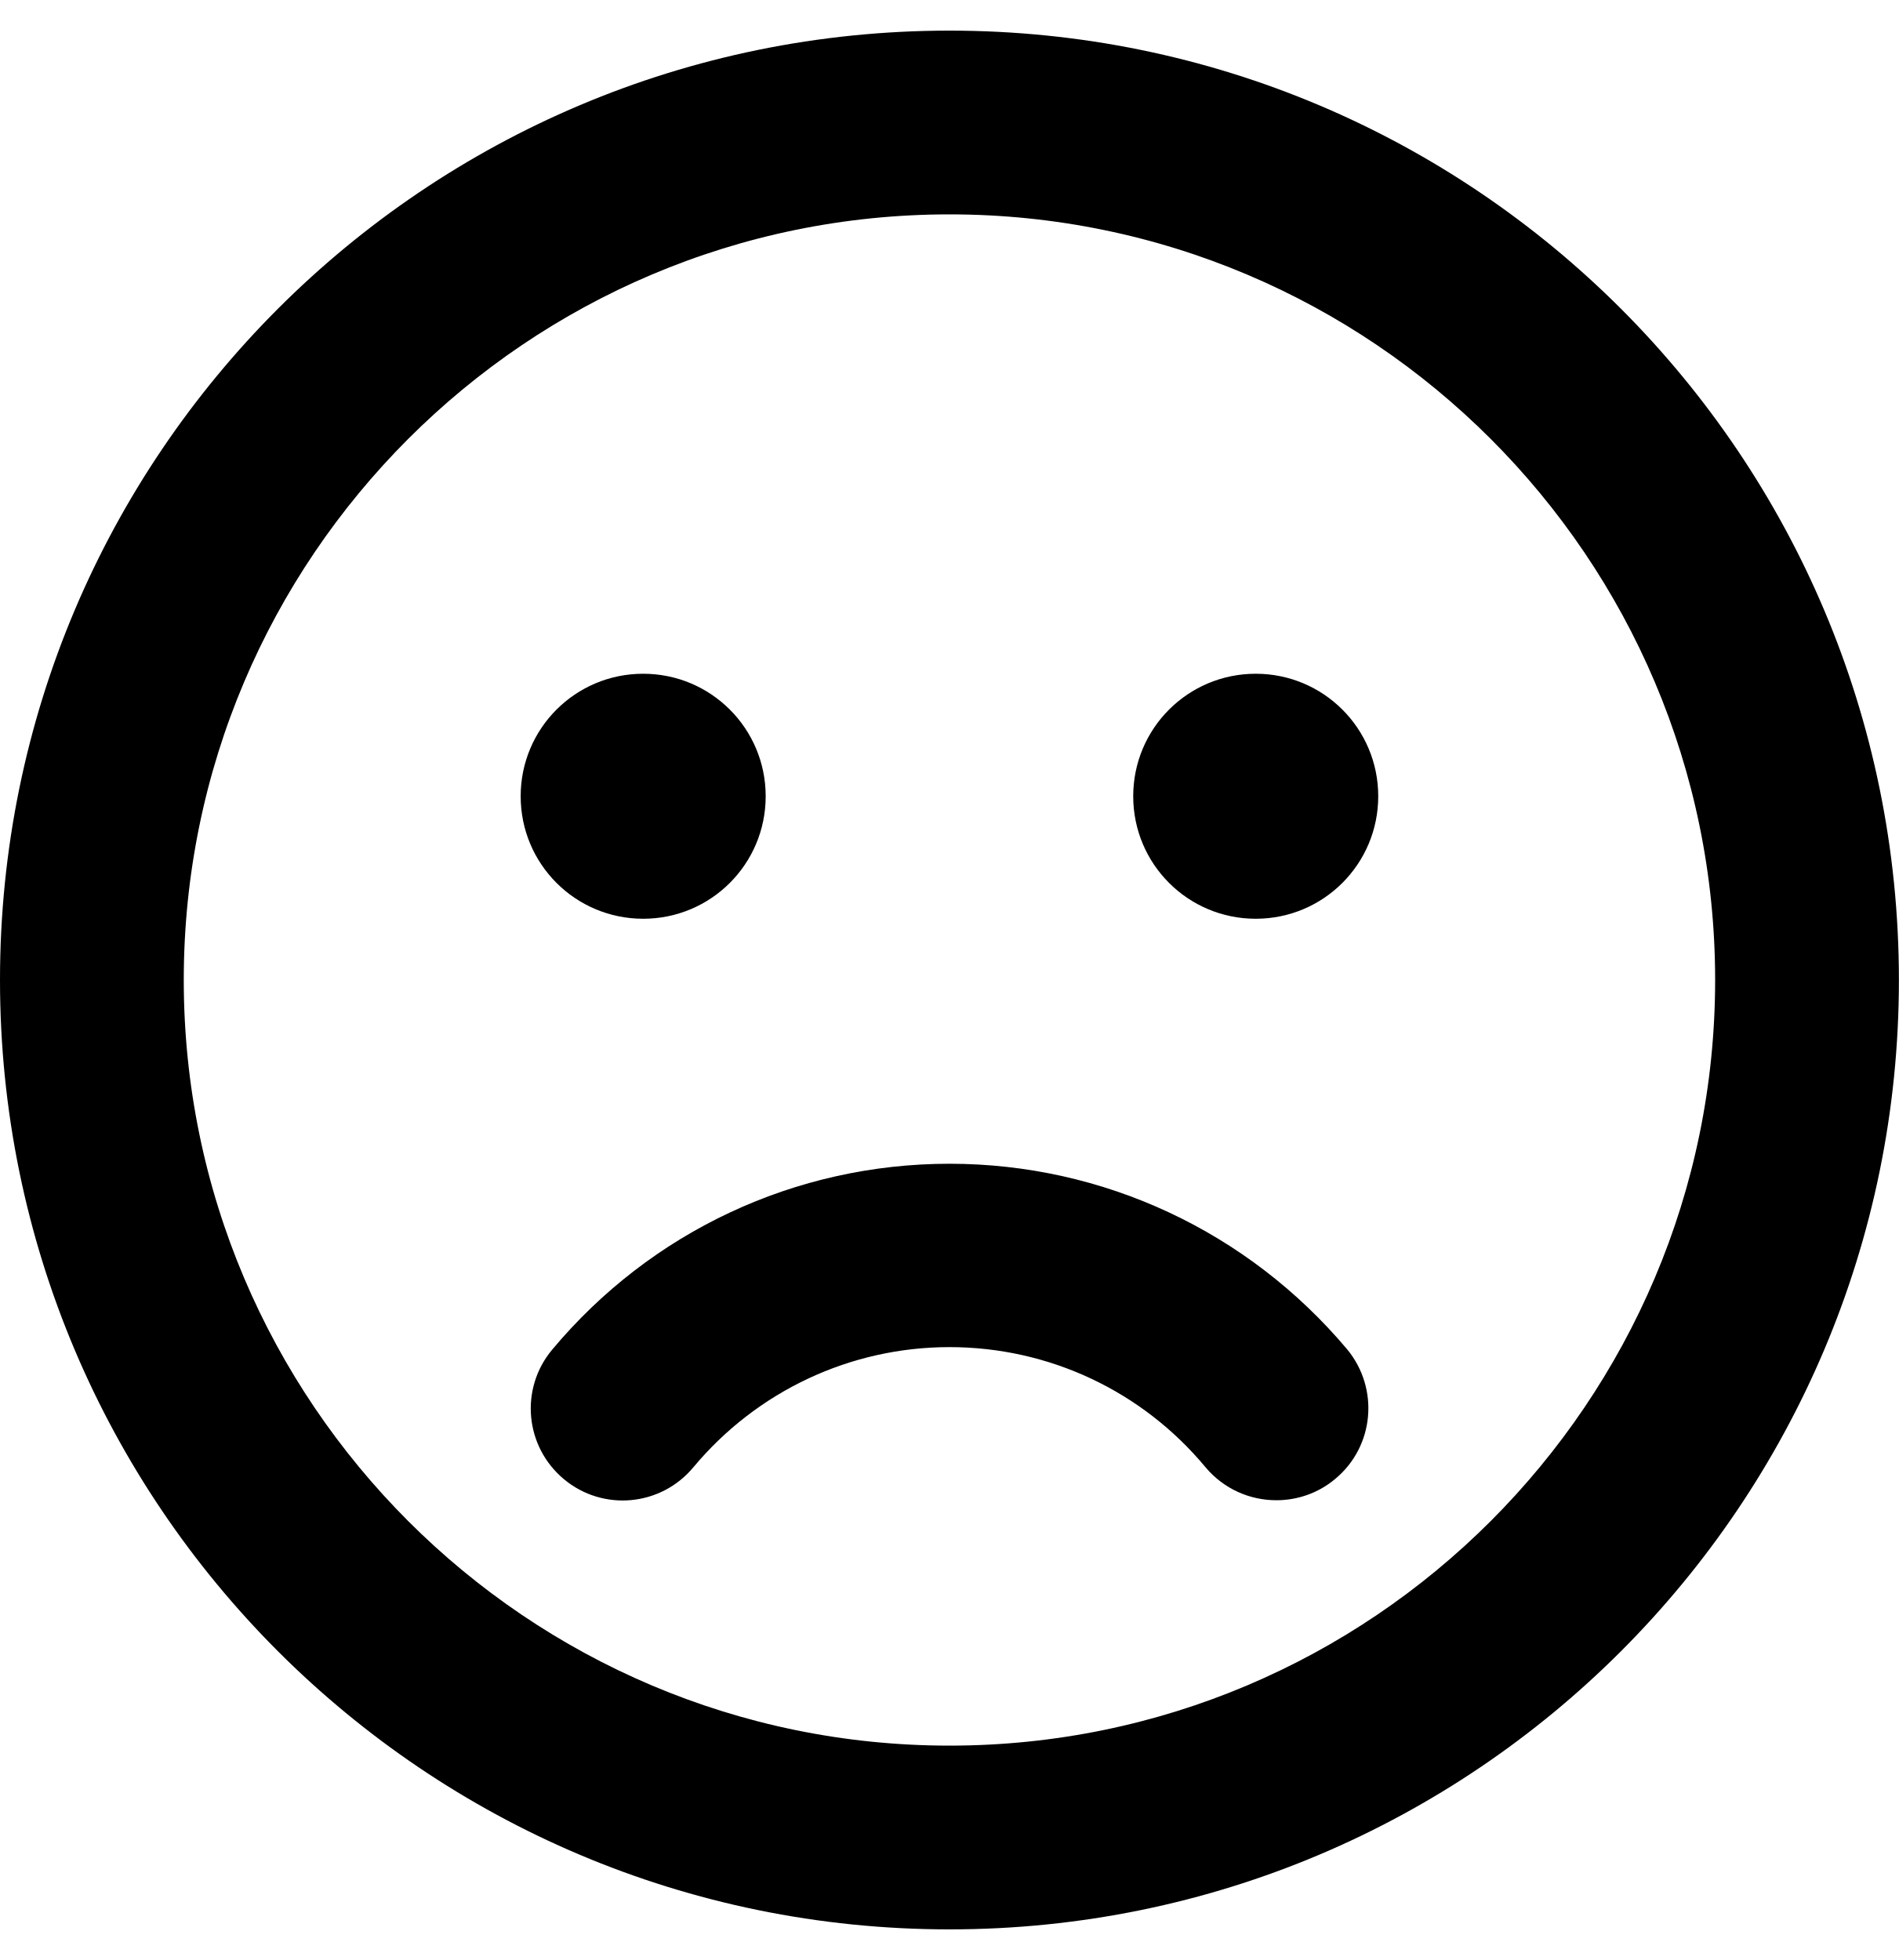
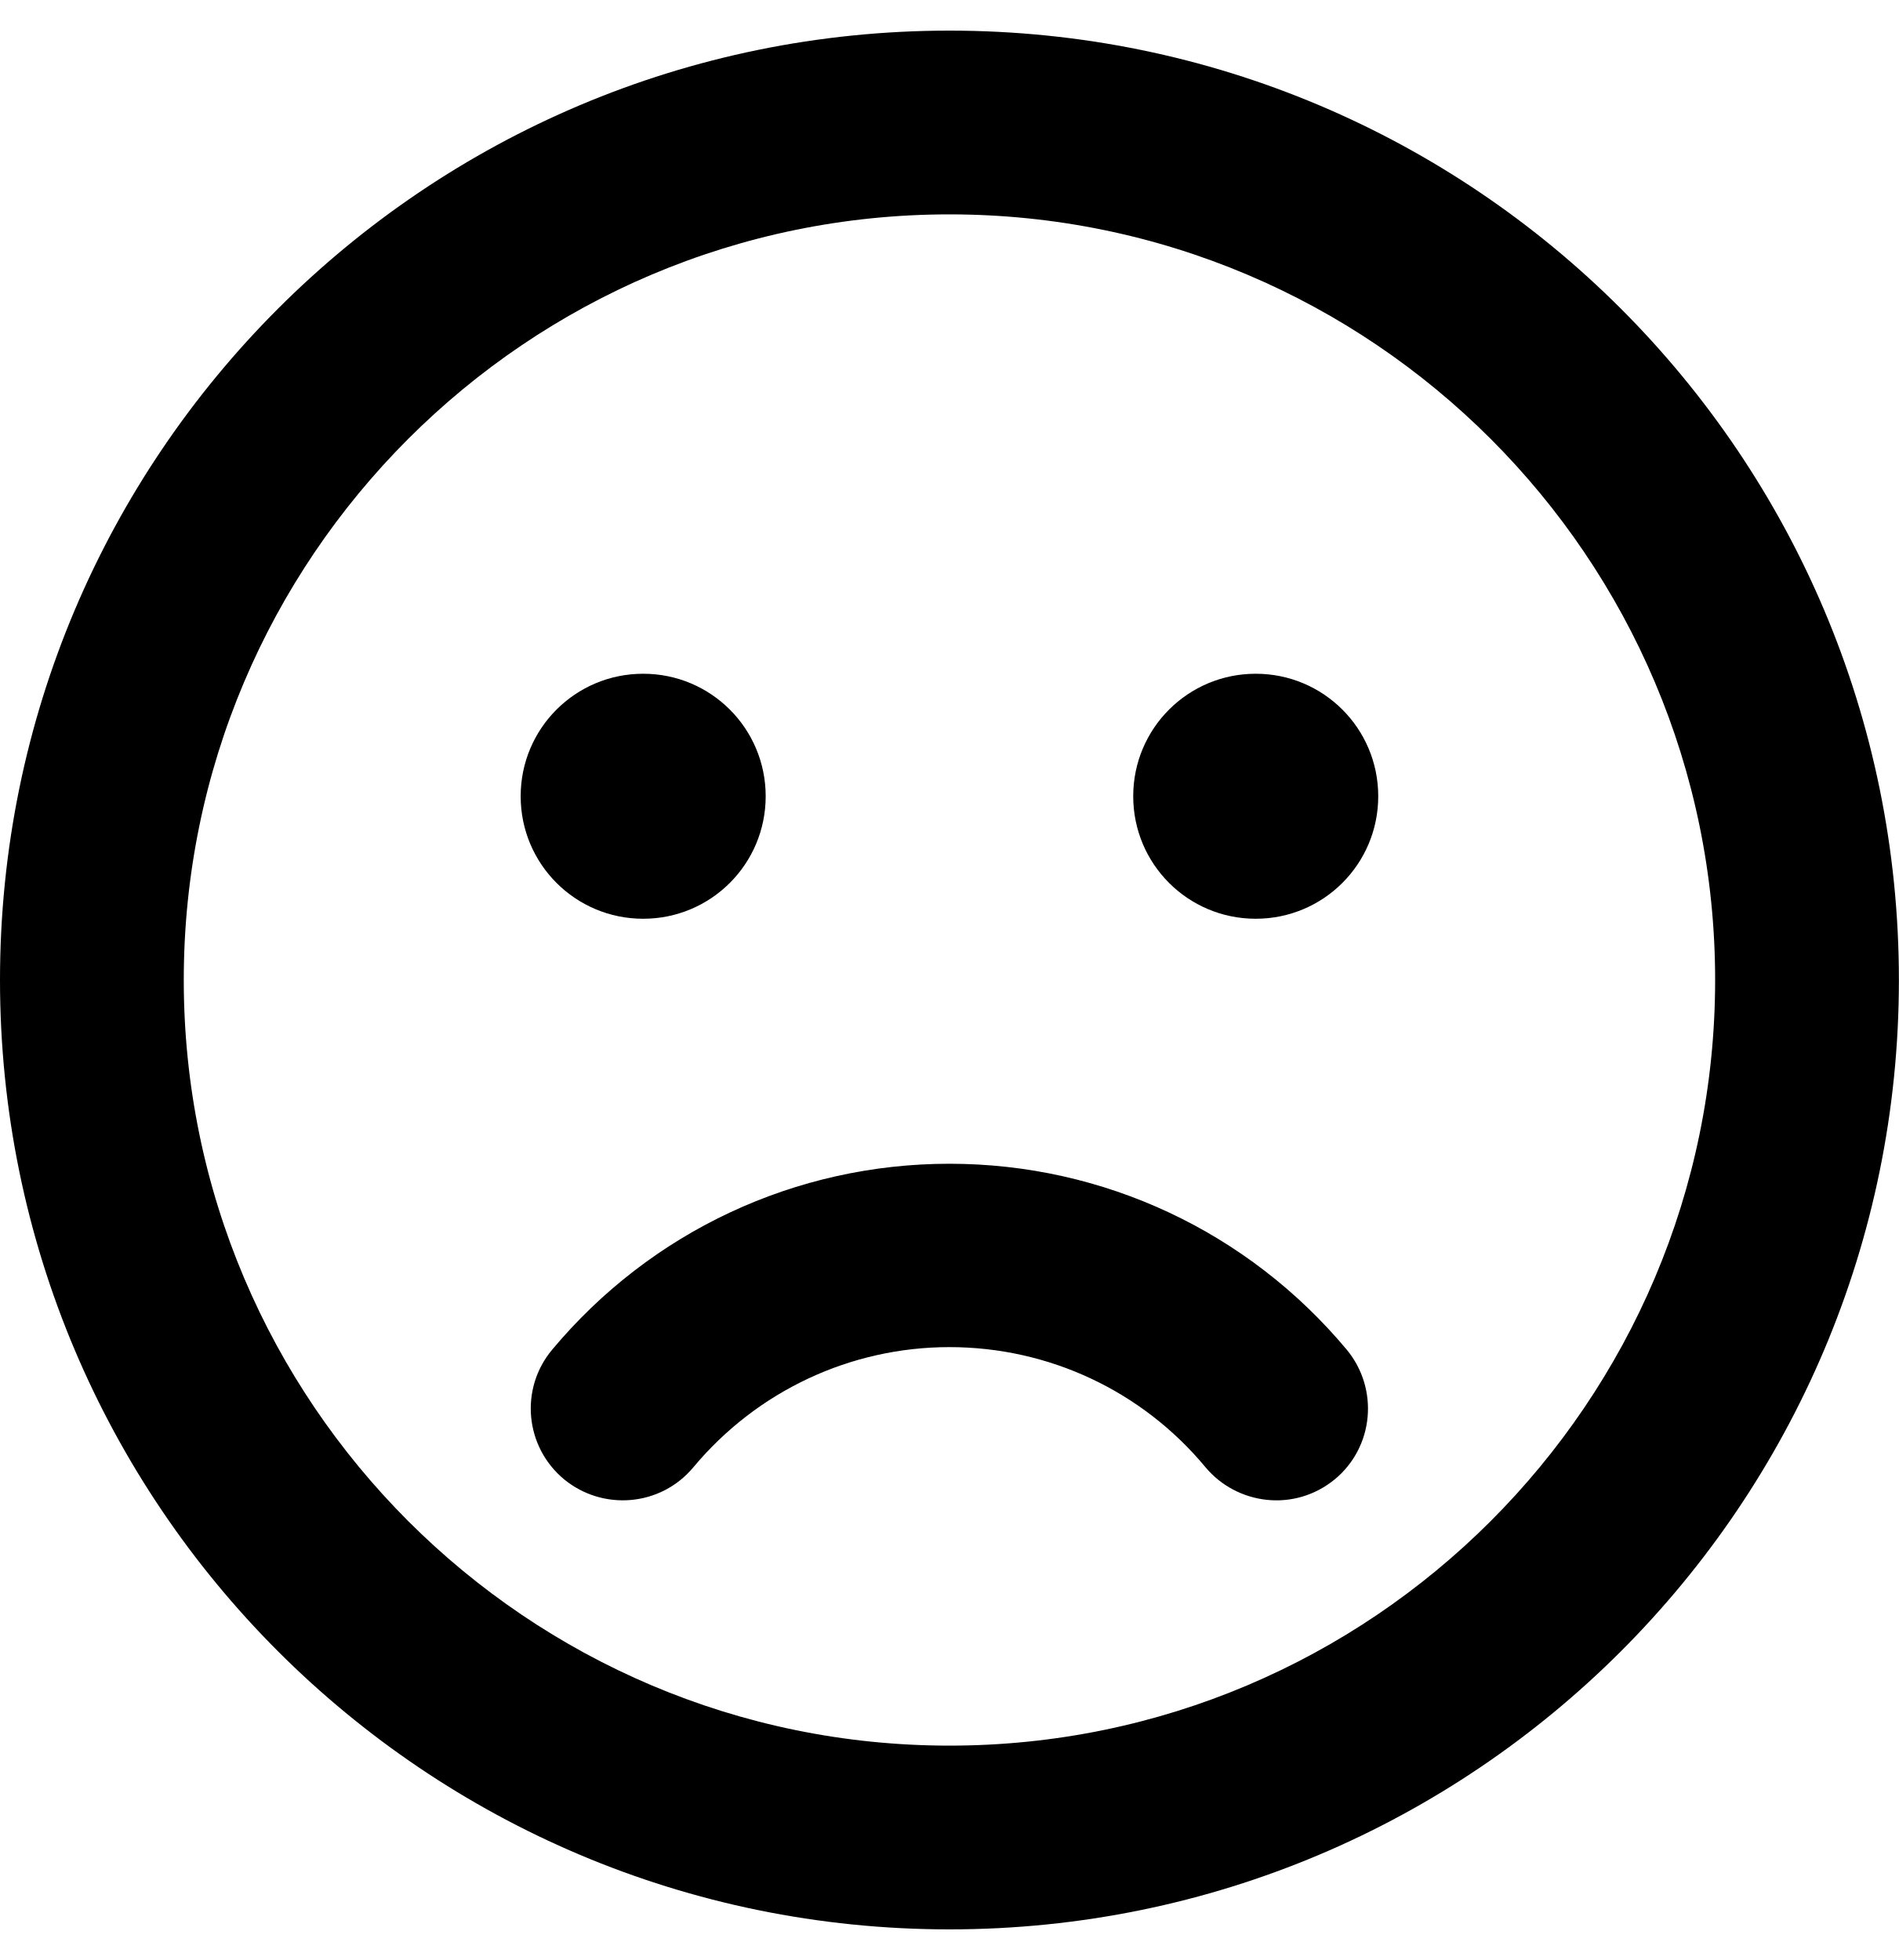
<svg xmlns="http://www.w3.org/2000/svg" viewBox="0 0 496 512">
-   <path d="M248 8C111 8 0 119 0 256s111 248 248 248 248-111 248-248S385 8 248 8zm0 448c-110.3 0-200-89.7-200-200S137.7 56 248 56s200 89.7 200 200-89.7 200-200 200zm-80-216c17.7 0 32-14.3 32-32s-14.3-32-32-32-32 14.3-32 32 14.3 32 32 32zm160-64c-17.7 0-32 14.3-32 32s14.3 32 32 32 32-14.3 32-32-14.3-32-32-32zm-80 128c-40.2 0-78 17.7-103.8 48.6-8.5 10.2-7.1 25.3 3.1 33.8 10.2 8.5 25.3 7.1 33.8-3.1 16.6-19.9 41-31.4 66.9-31.4s50.3 11.4 66.9 31.4c4.8 5.7 11.6 8.6 18.5 8.6 5.4 0 10.9-1.8 15.4-5.6 10.2-8.5 11.5-23.6 3.1-33.8C326 321.7 288.2 304 248 304z" />
+   <path d="M248 8C111 8 0 119 0 256s111 248 248 248 248-111 248-248S385 8 248 8zm0 448c-110.3 0-200-89.7-200-200S137.7 56 248 56s200 89.7 200 200-89.7 200-200 200zm-80-216c17.7 0 32-14.3 32-32s-14.3-32-32-32-32 14.3-32 32 14.3 32 32 32zm160-64c-17.7 0-32 14.3-32 32s14.3 32 32 32 32-14.3 32-32-14.3-32-32-32zm-80 128c-40.2 0-78 17.7-103.8 48.6-8.5 10.2-7.1 25.3 3.1 33.8 10.2 8.4 25.3 7.1 33.8-3.1 16.6-19.9 41-31.4 66.9-31.4s50.3 11.4 66.9 31.4c8.1 9.7 23.1 11.9 33.8 3.1 10.2-8.5 11.5-23.6 3.1-33.8C326 321.7 288.2 304 248 304z" />
</svg>
